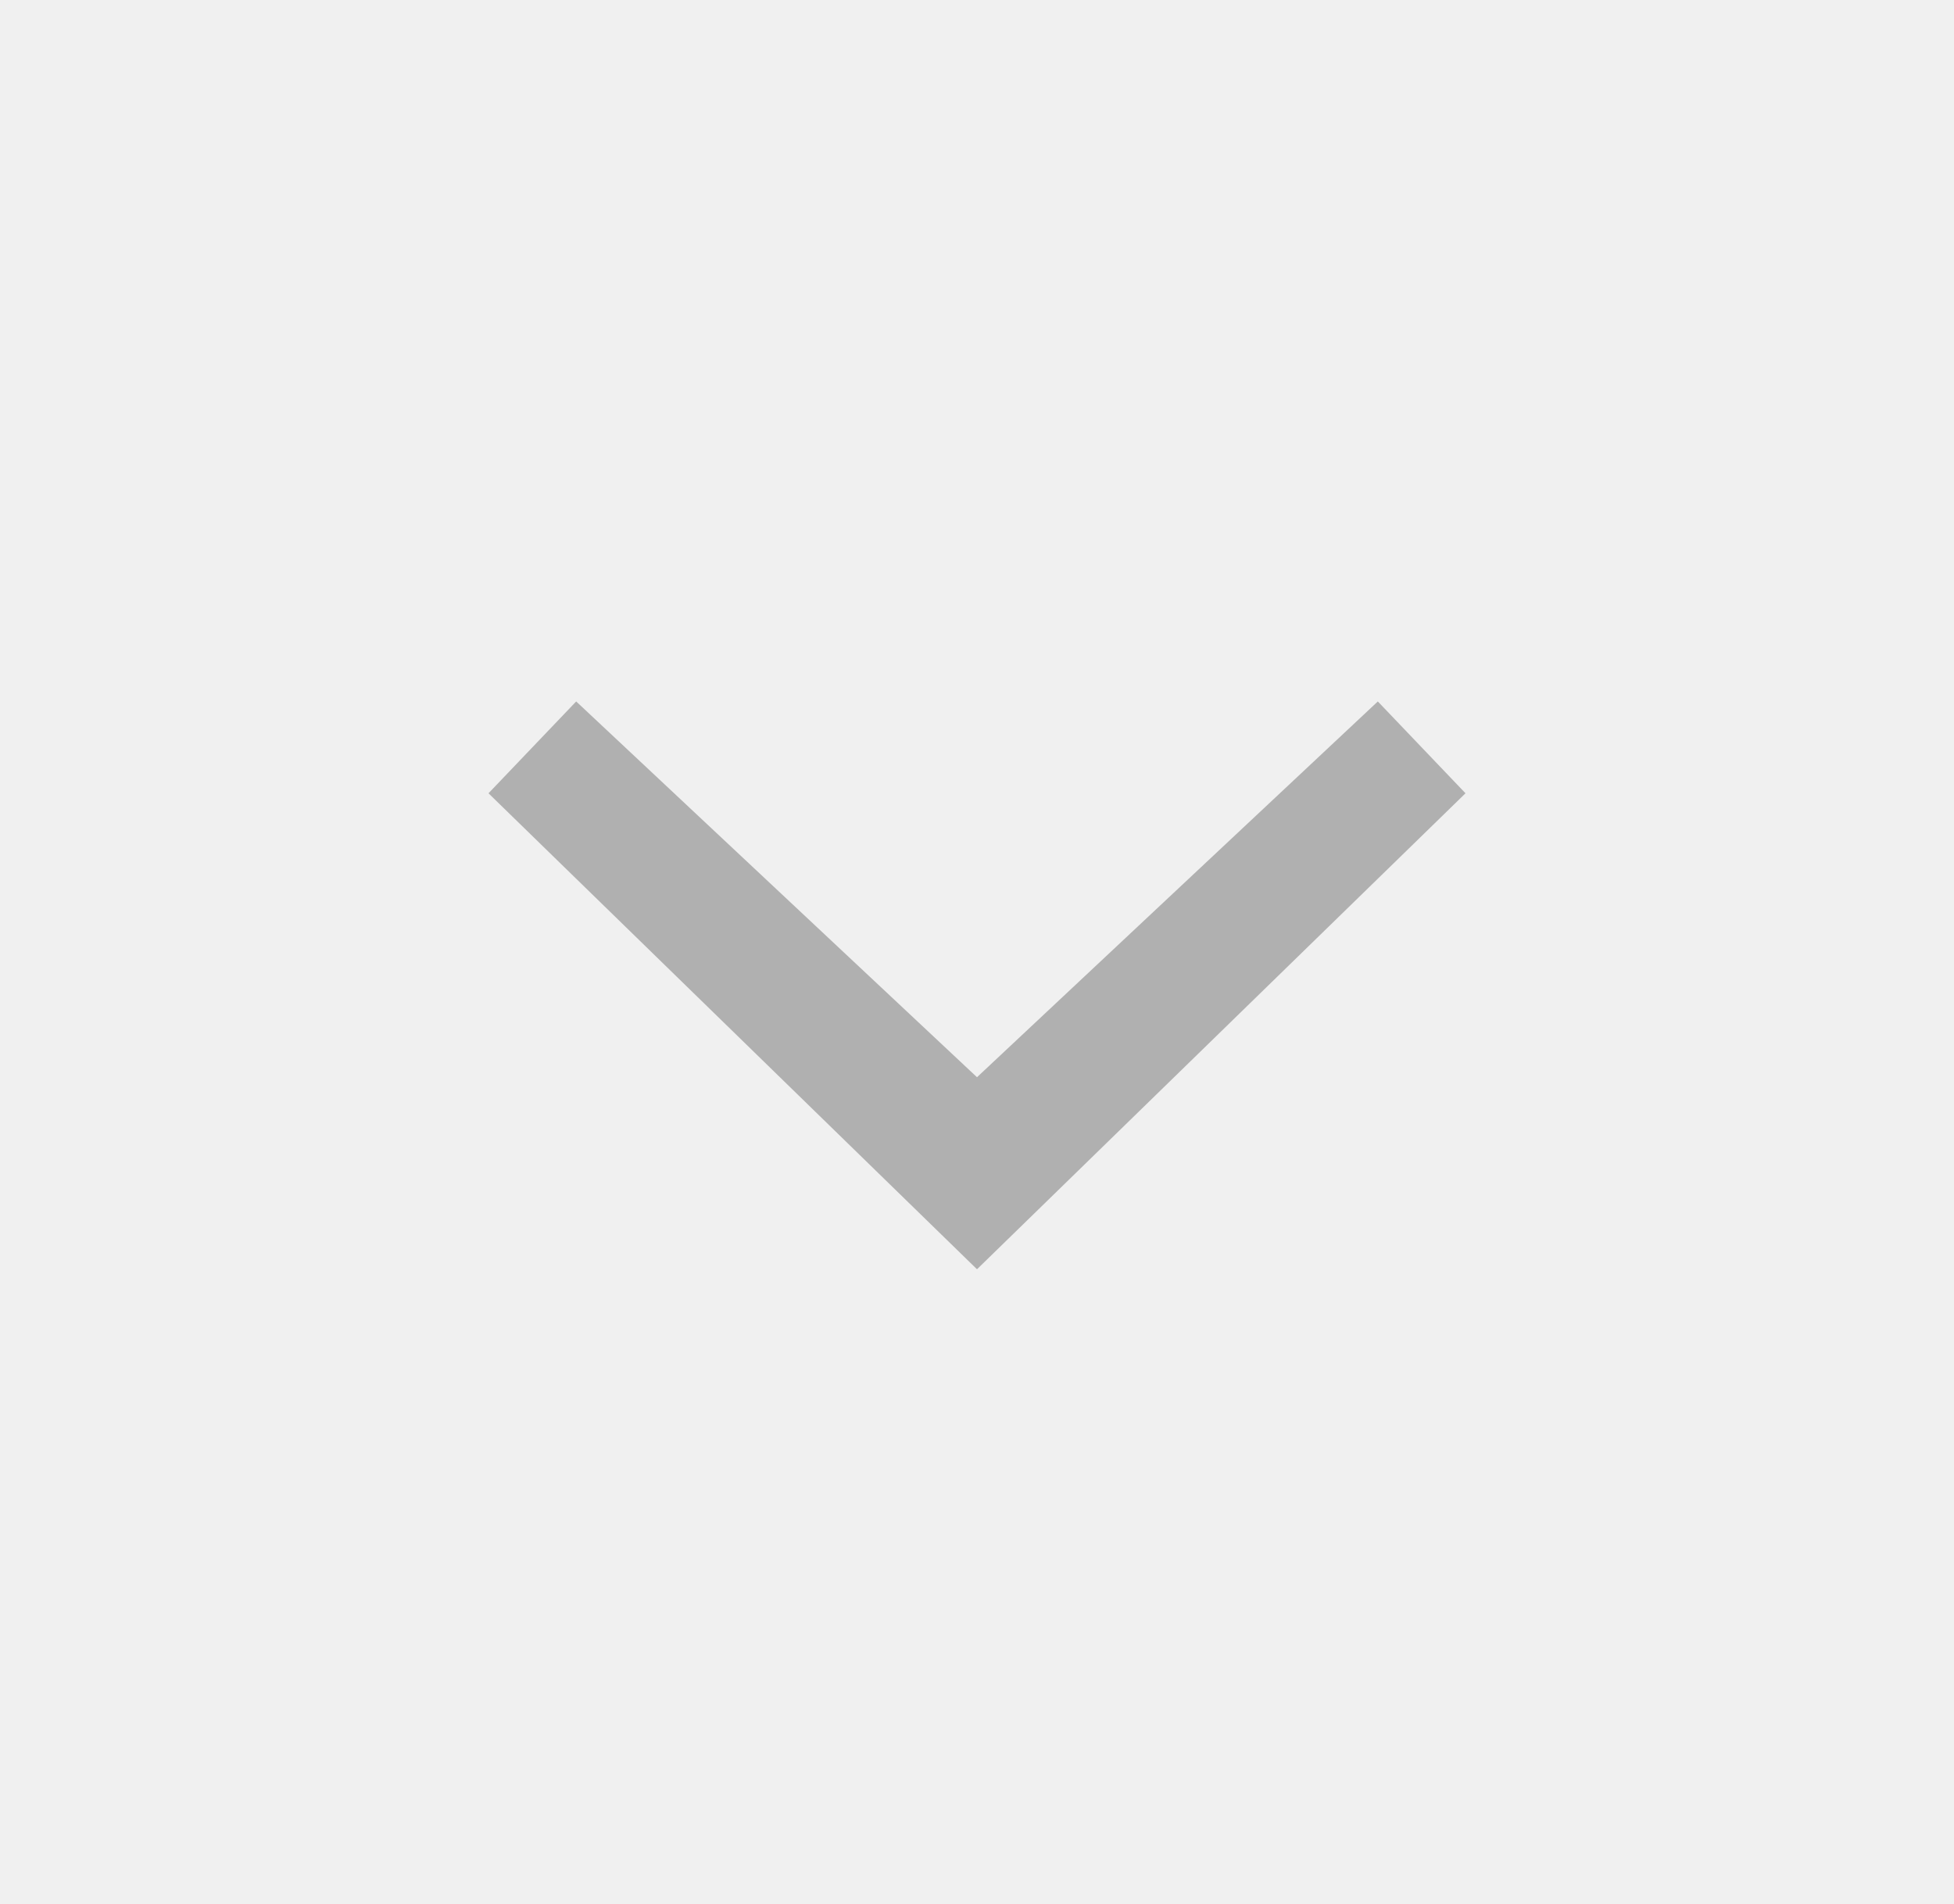
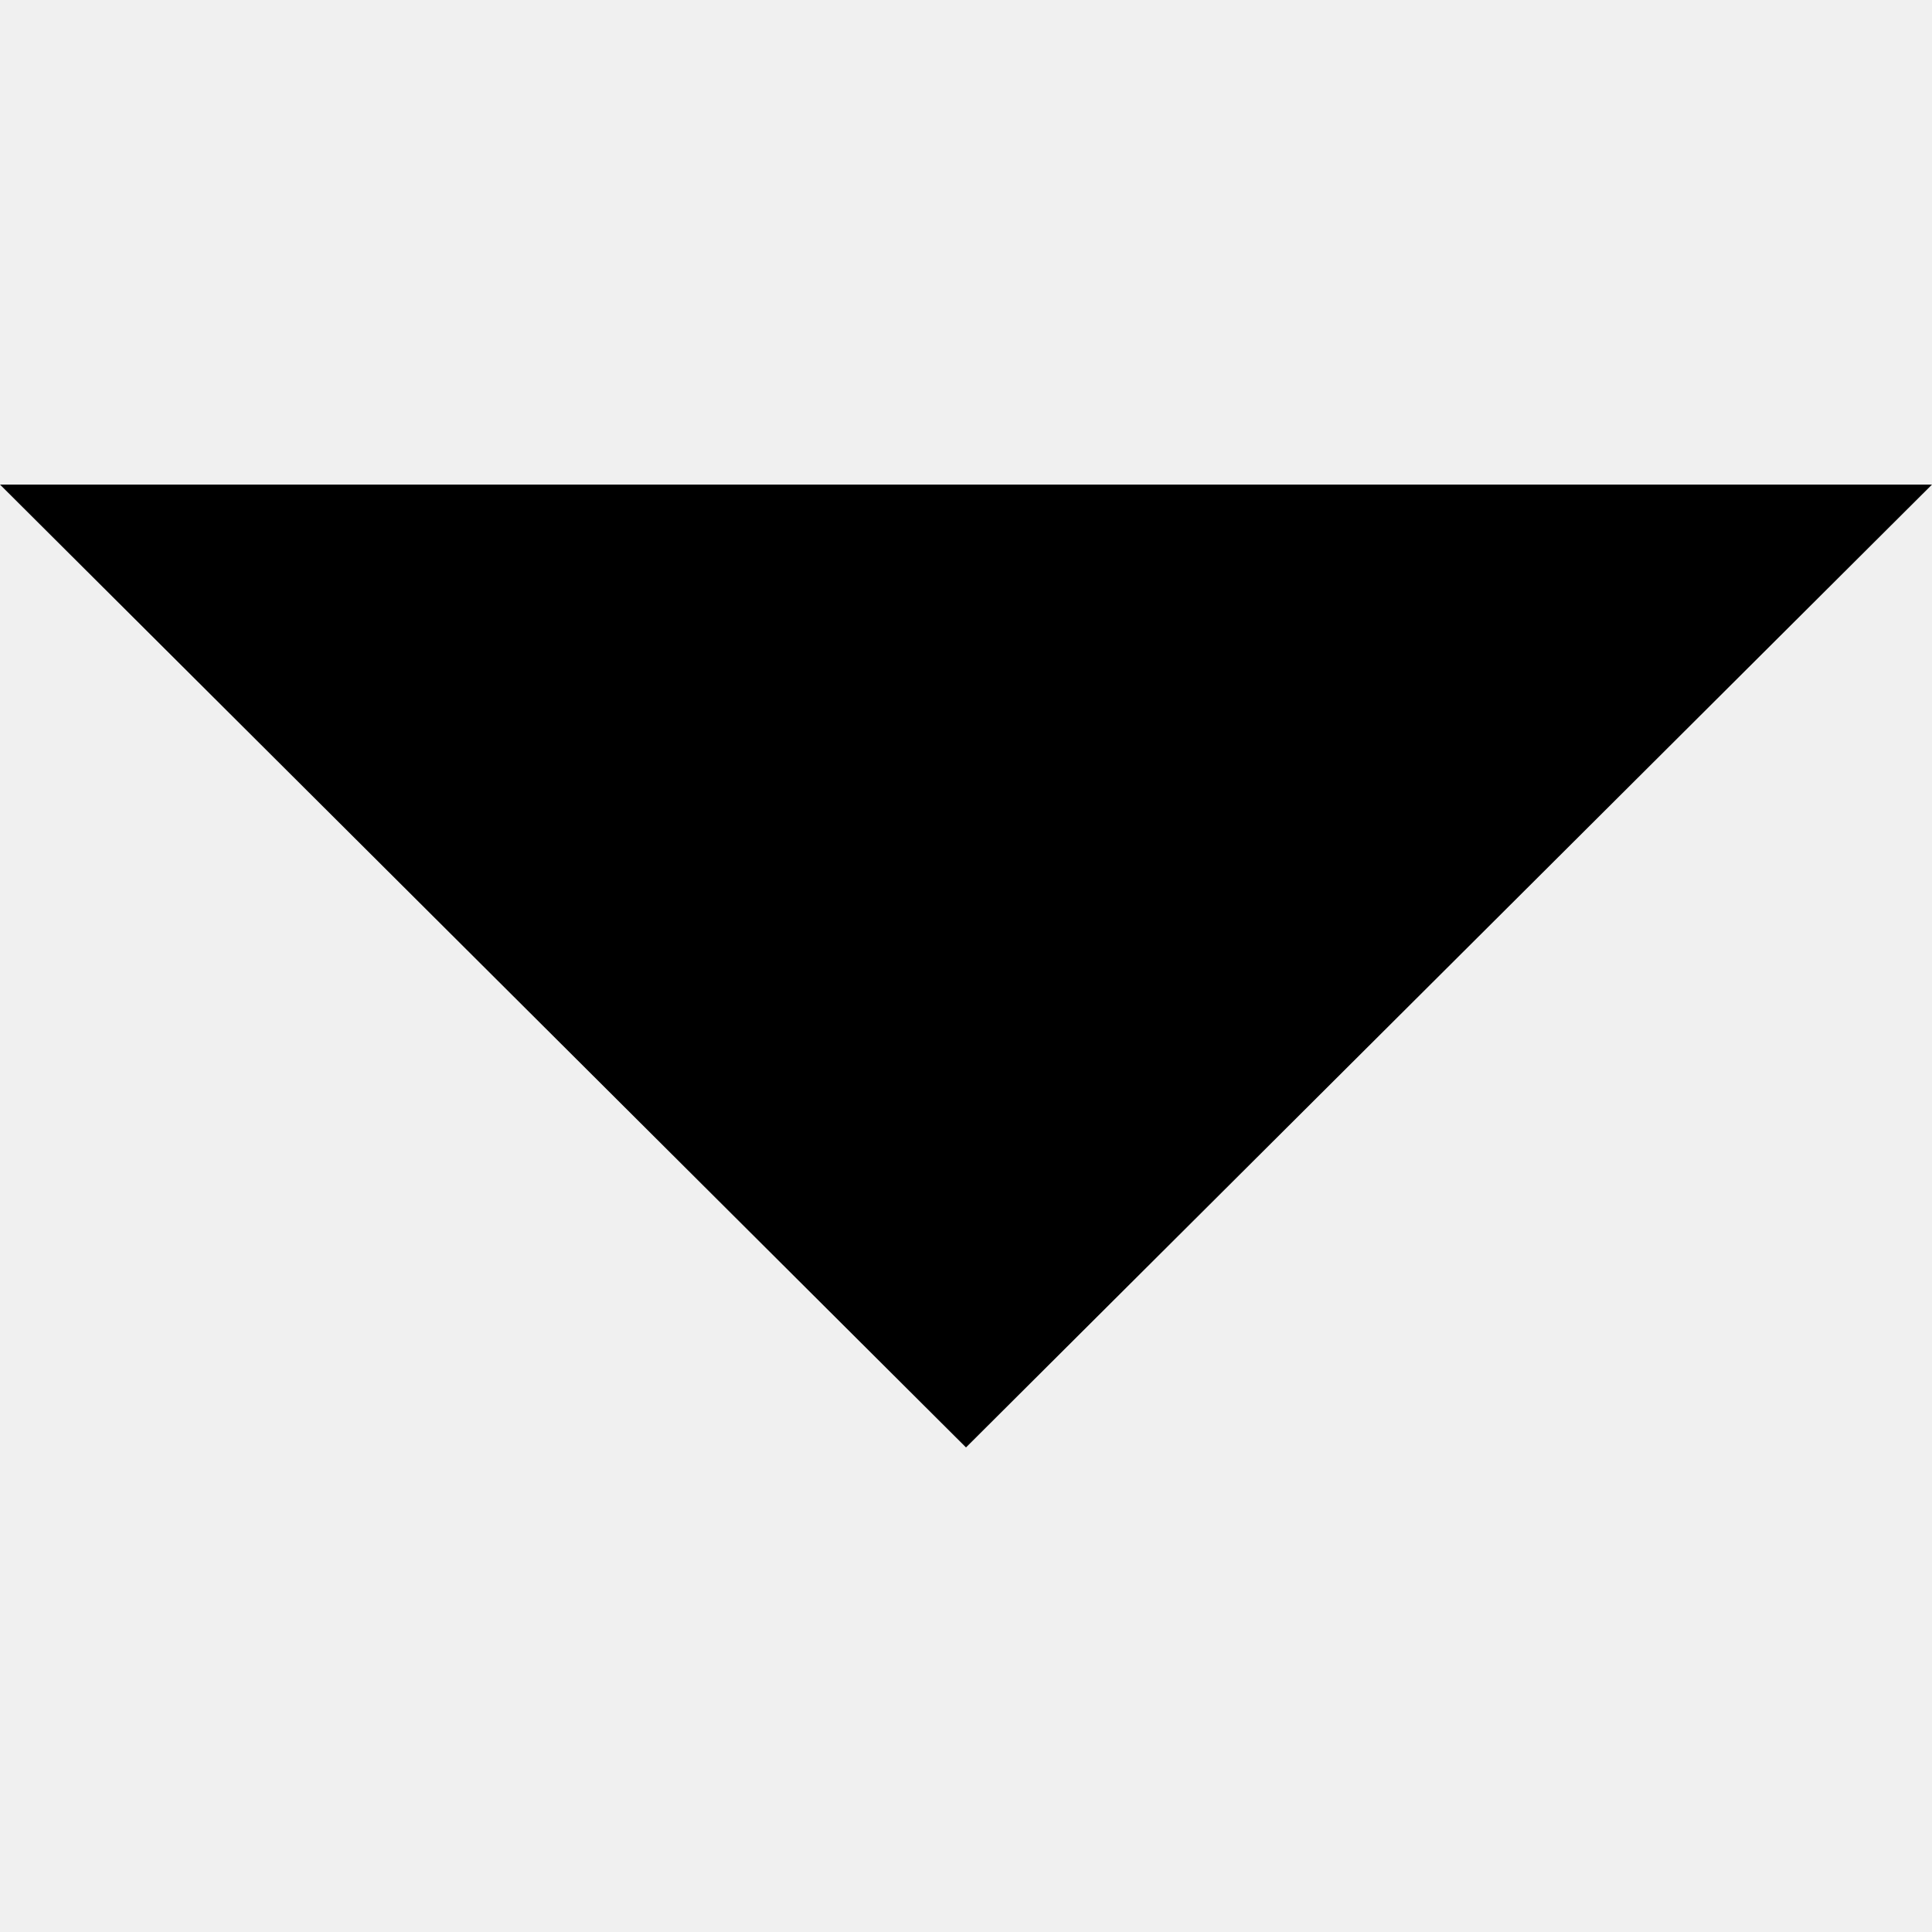
- <svg xmlns="http://www.w3.org/2000/svg" width="39" height="38" viewBox="0 0 39 38" fill="none">
-   <g clip-path="url(#clip0_5_843)">
-     <path d="M11.5 14L19.5 21.5L27.5 14L29.25 15.833L19.5 25.333L9.75 15.833L11.5 14Z" fill="#b0b0b0" />
-   </g>
-   <defs>
-     <clipPath id="clip0_5_843">
-       <rect width="39" height="38" fill="white" />
-     </clipPath>
-   </defs>
+ <svg xmlns="http://www.w3.org/2000/svg" fill="#000000" height="800px" width="800px" version="1.1" id="Layer_1" viewBox="0 0 386.257 386.257" xml:space="preserve">
+   <polygon points="0,96.879 193.129,289.379 386.257,96.879 " />
</svg>
